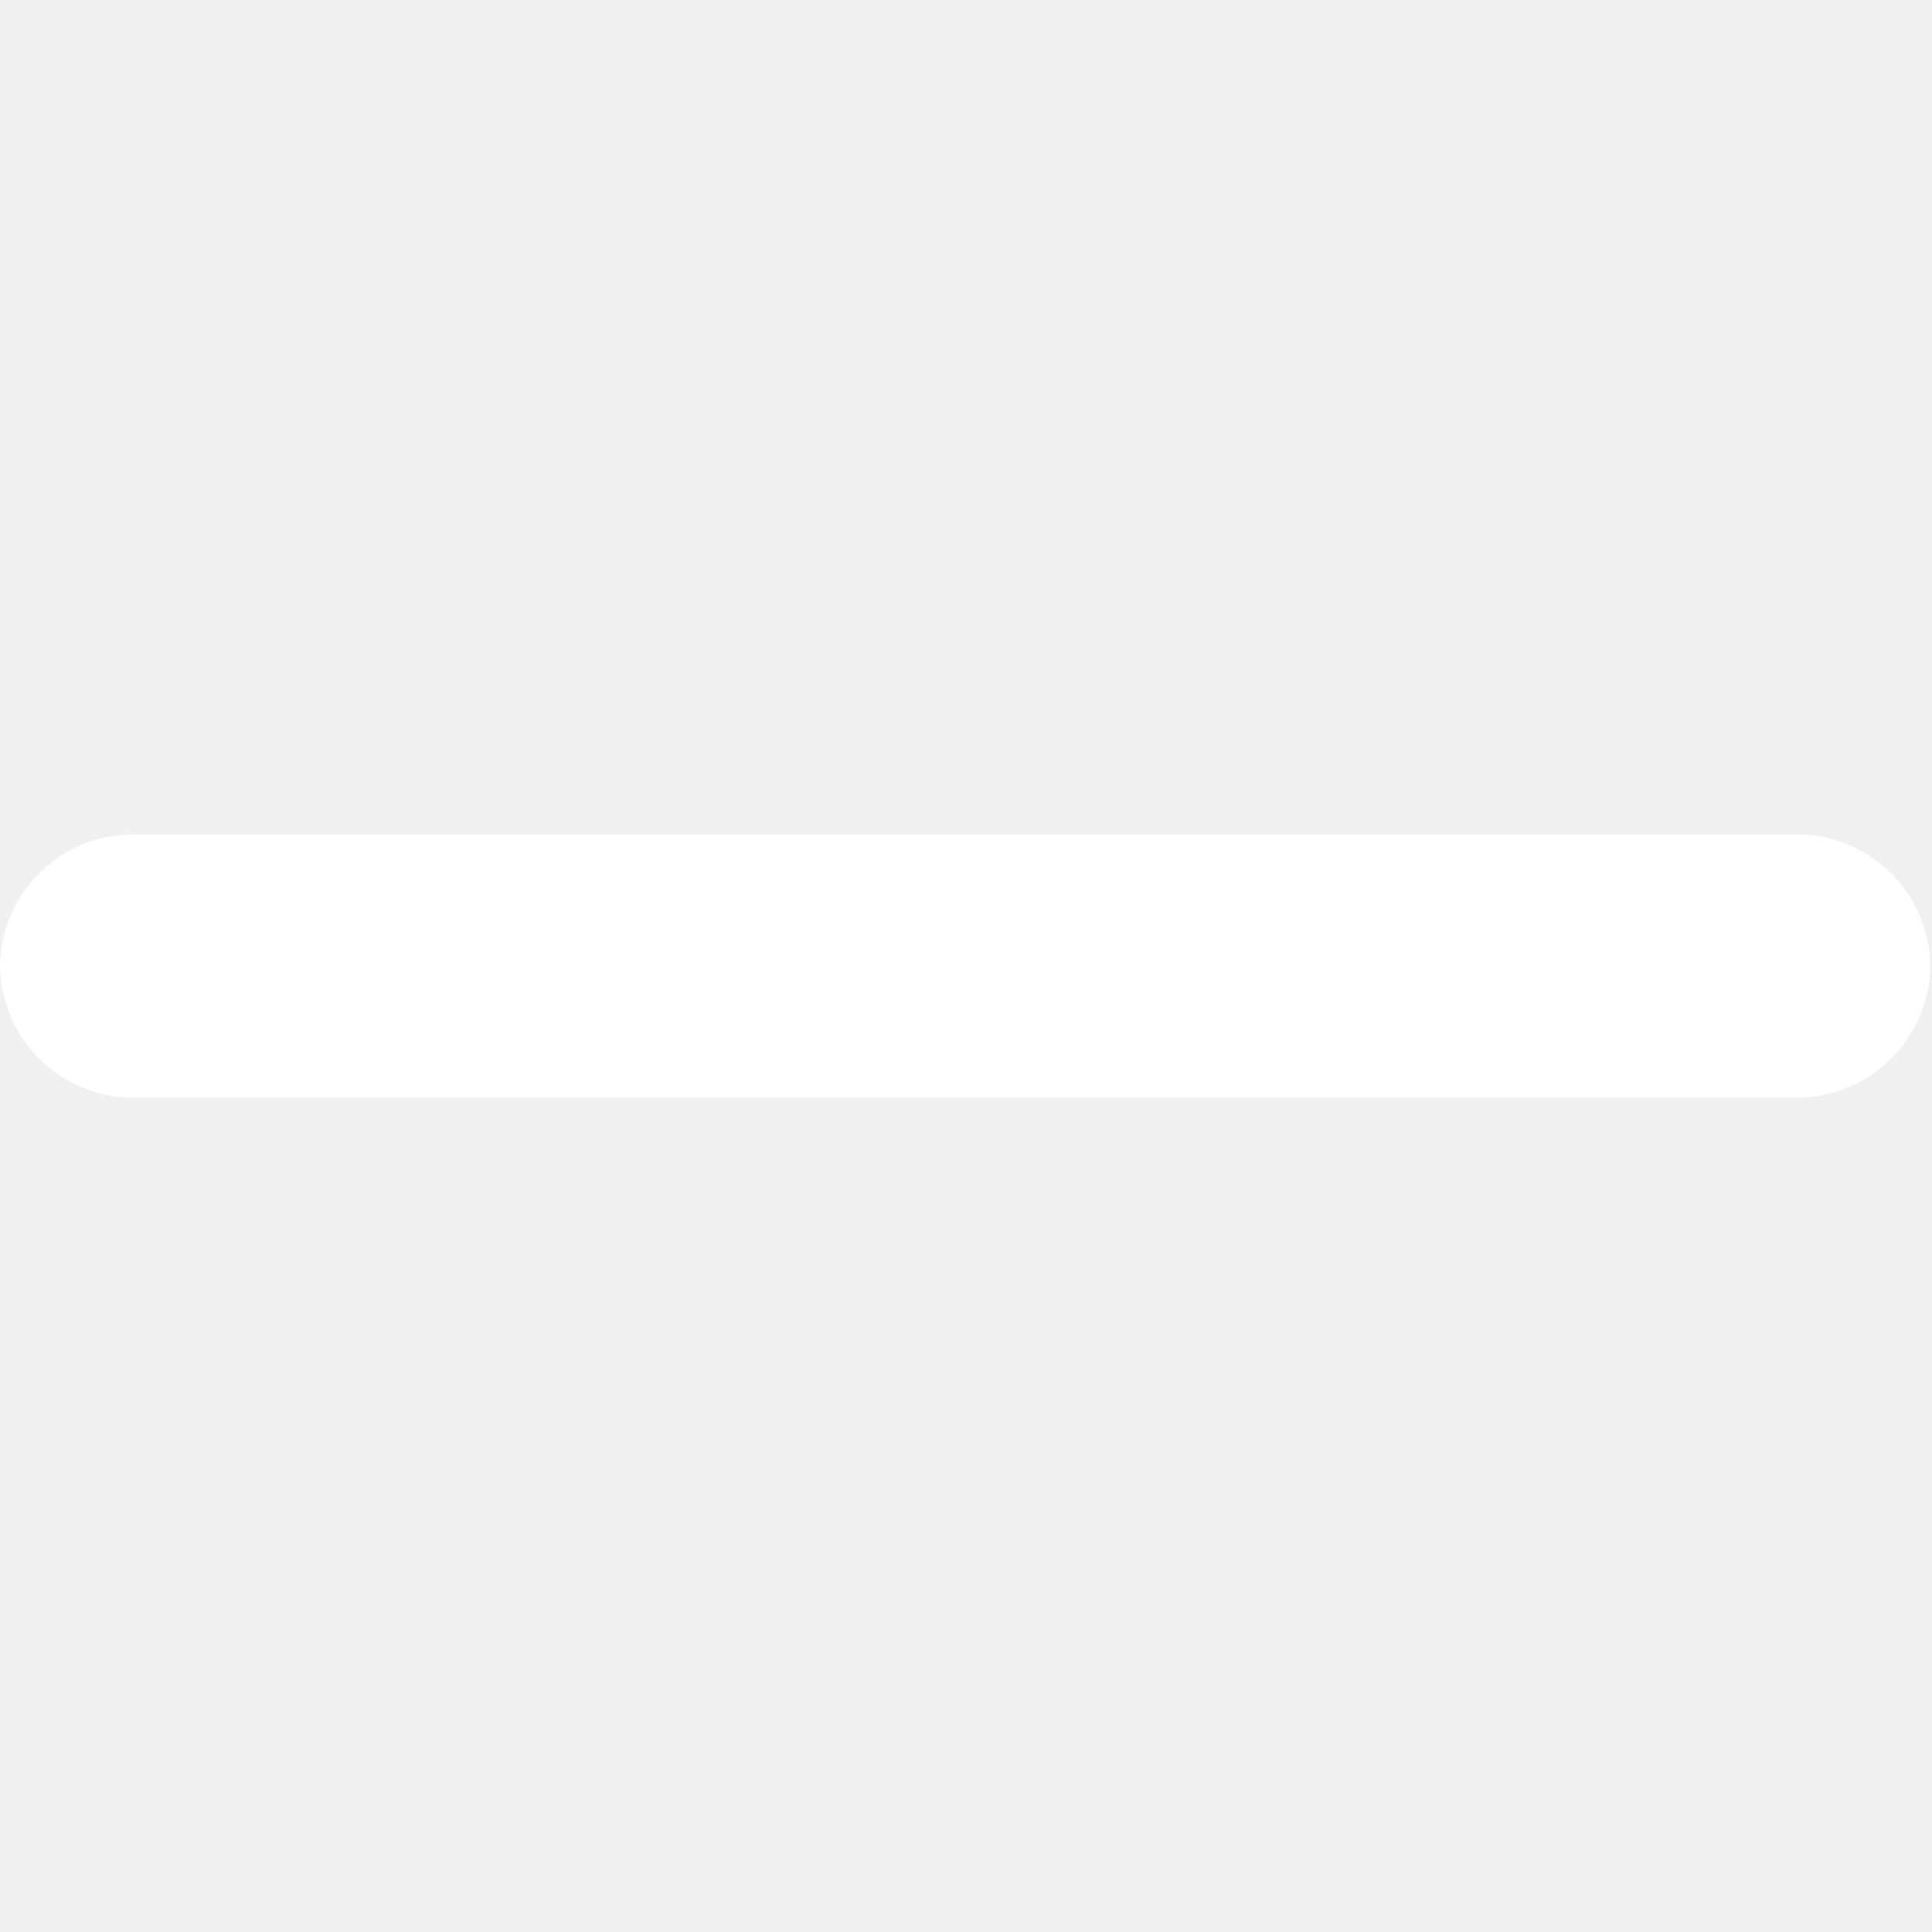
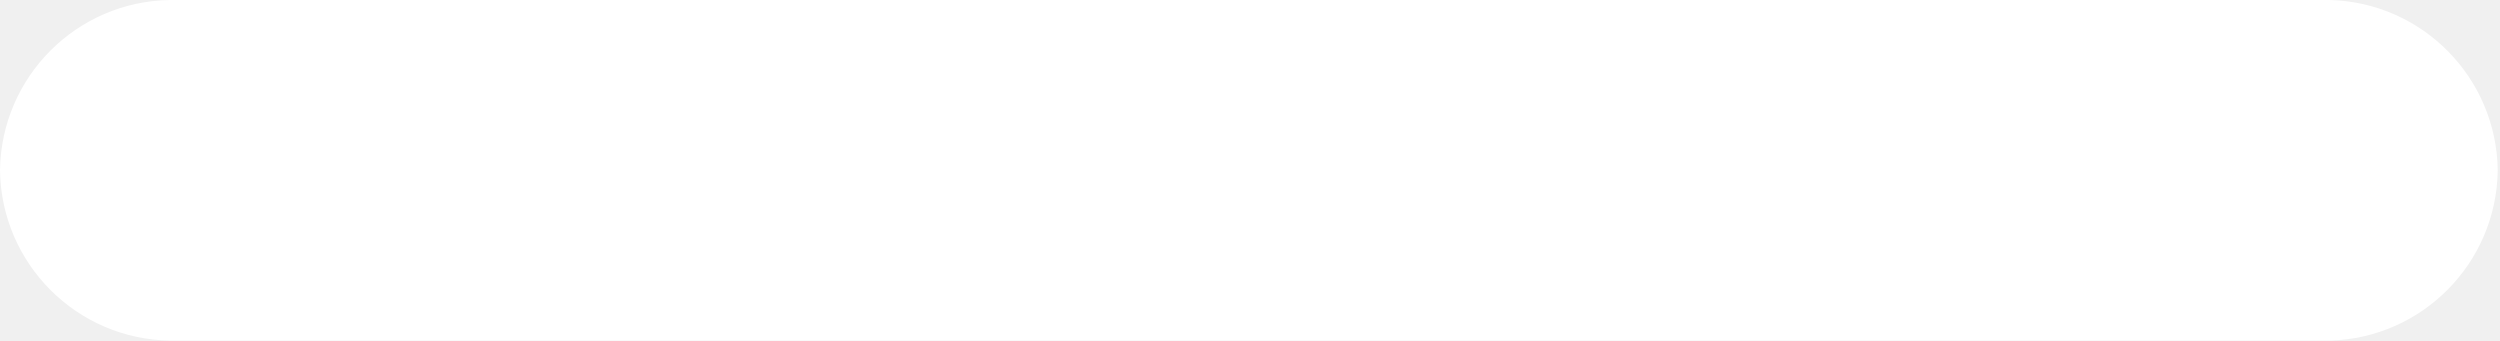
- <svg xmlns="http://www.w3.org/2000/svg" width="30" height="30" viewBox="0 0 11.01 1.5">
+ <svg xmlns="http://www.w3.org/2000/svg" viewBox="0 0 11.01 1.5">
  <defs>
    <style>
      .cls-1 {
-         fill: white;
+         fill: #fff;
      }
    </style>
  </defs>
  <g id="Layer_2" data-name="Layer 2">
    <g id="Layer_1-2" data-name="Layer 1">
      <path class="cls-1" d="M10.26,1.5H.75A.76.76,0,0,1,0,.75.76.76,0,0,1,.75,0h9.51A.76.76,0,0,1,11,.75.76.76,0,0,1,10.26,1.5Z" />
    </g>
  </g>
</svg>
